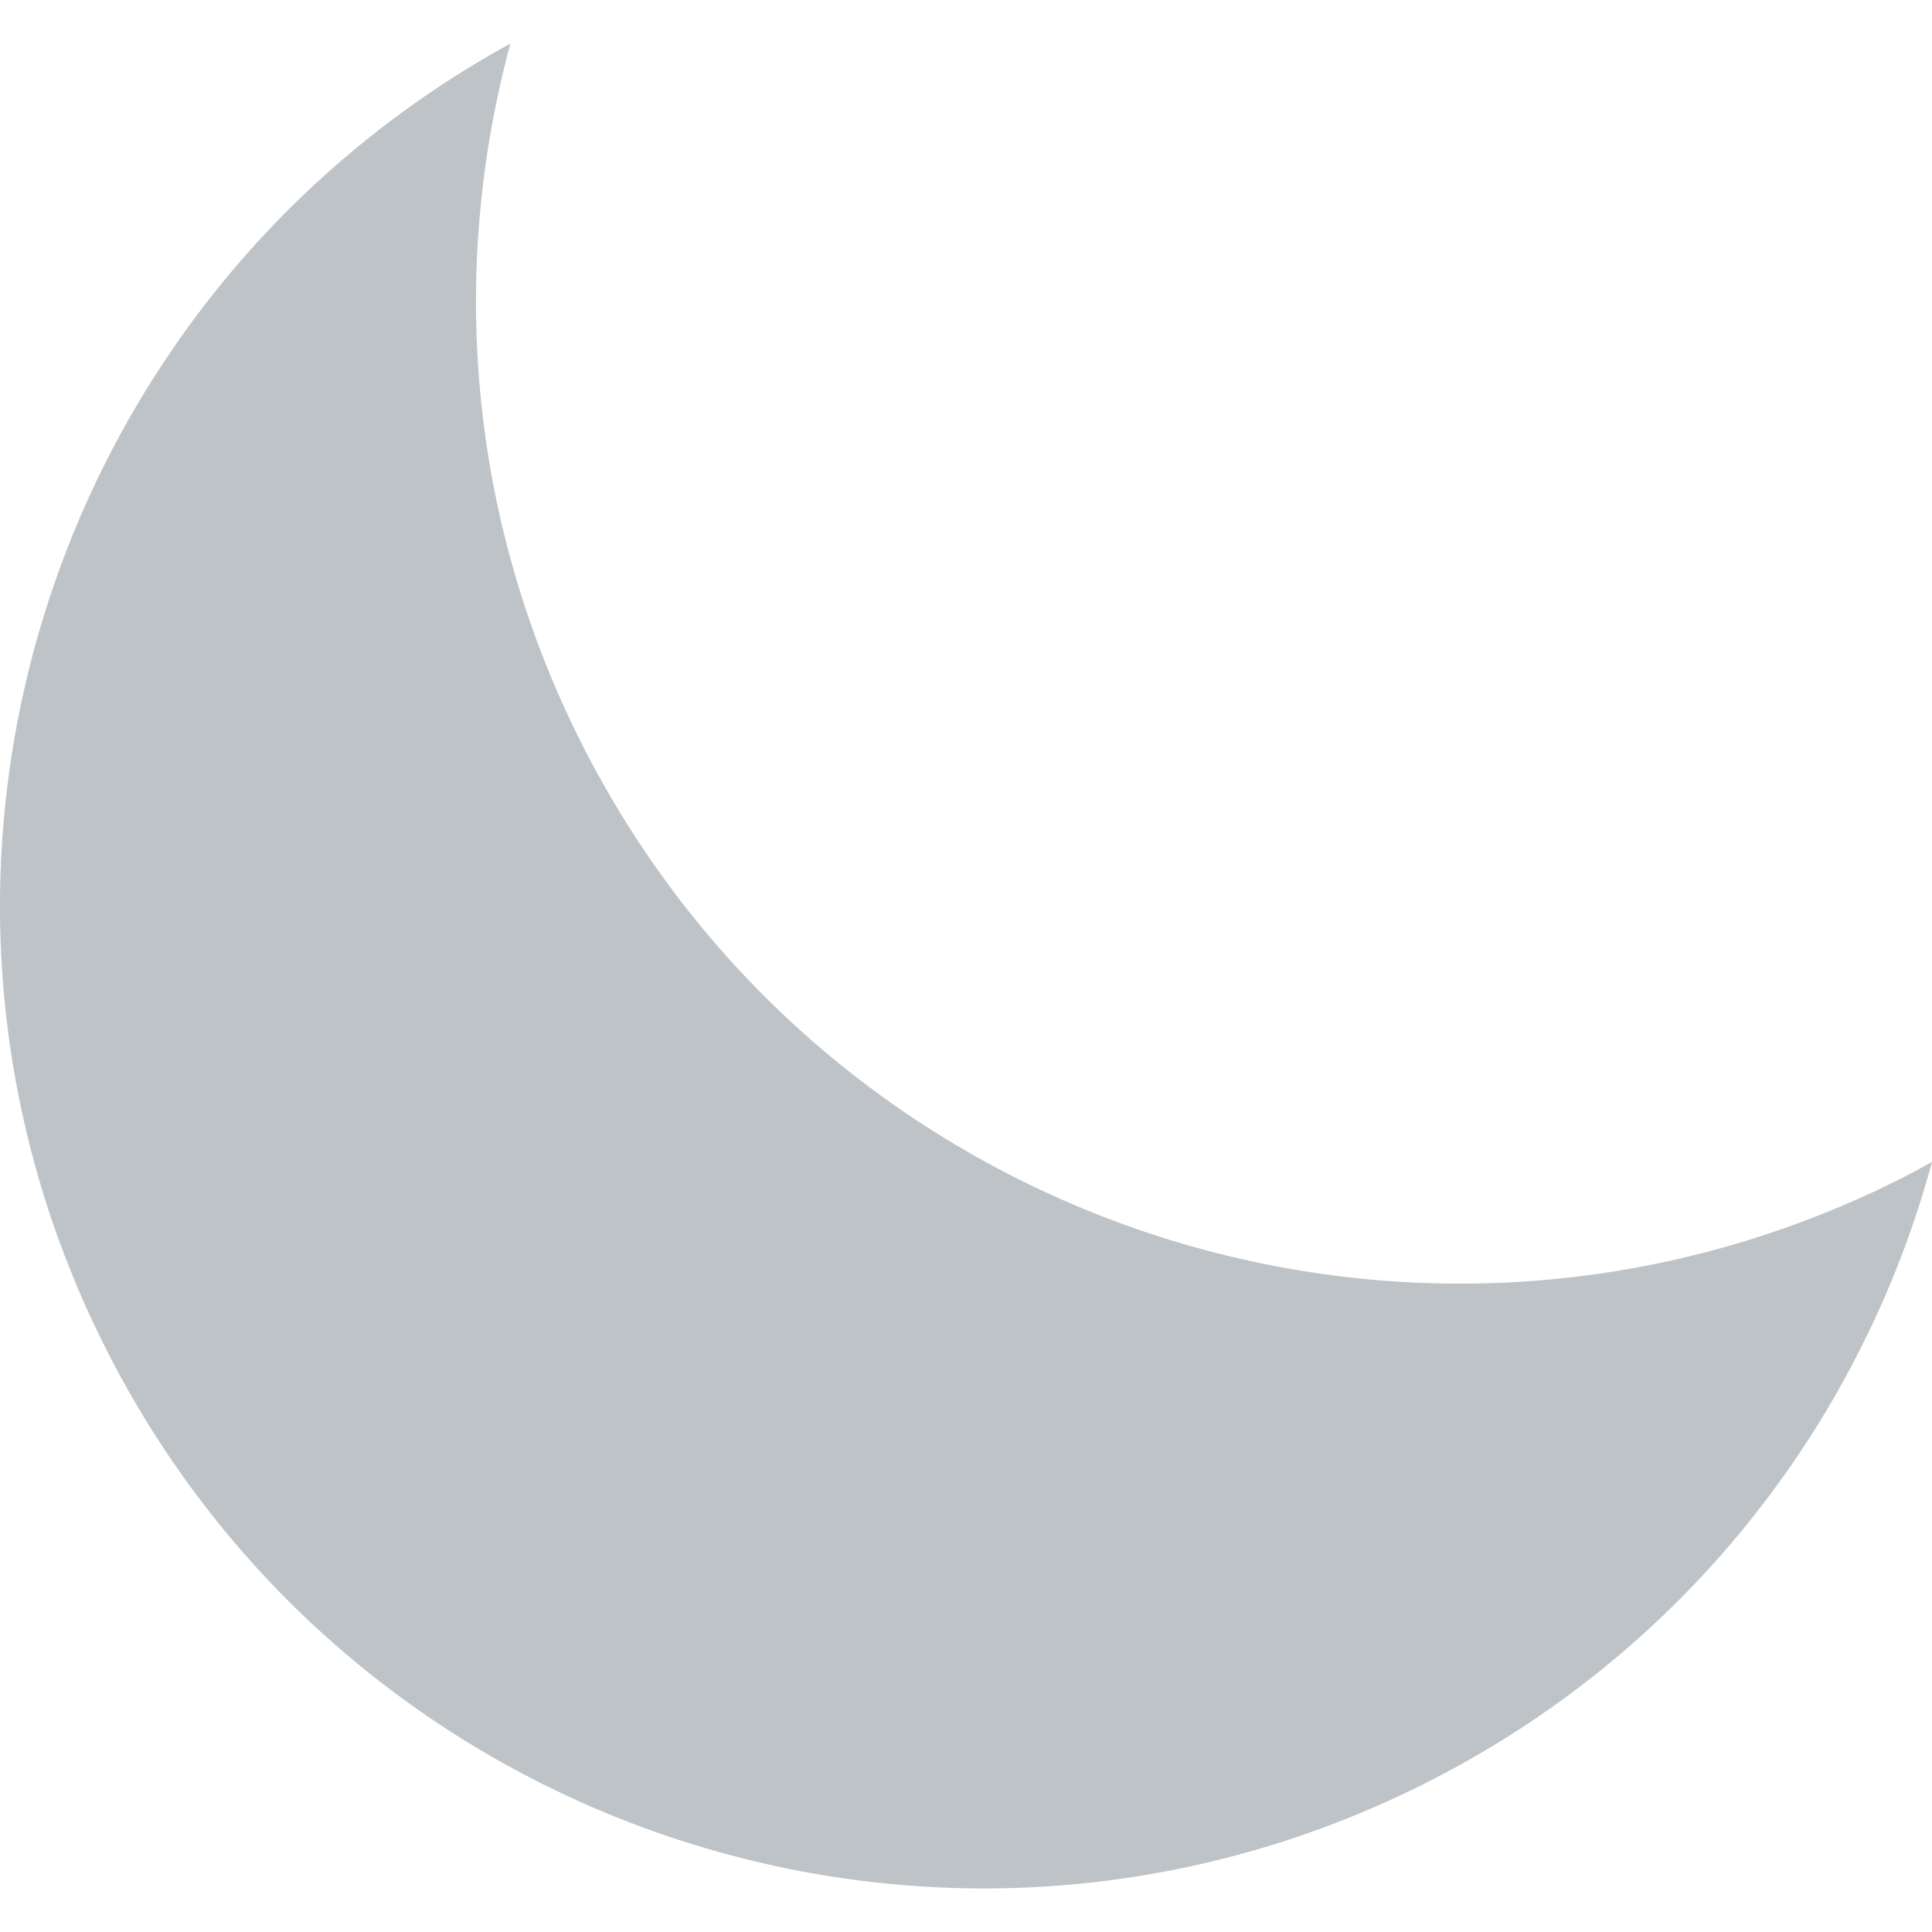
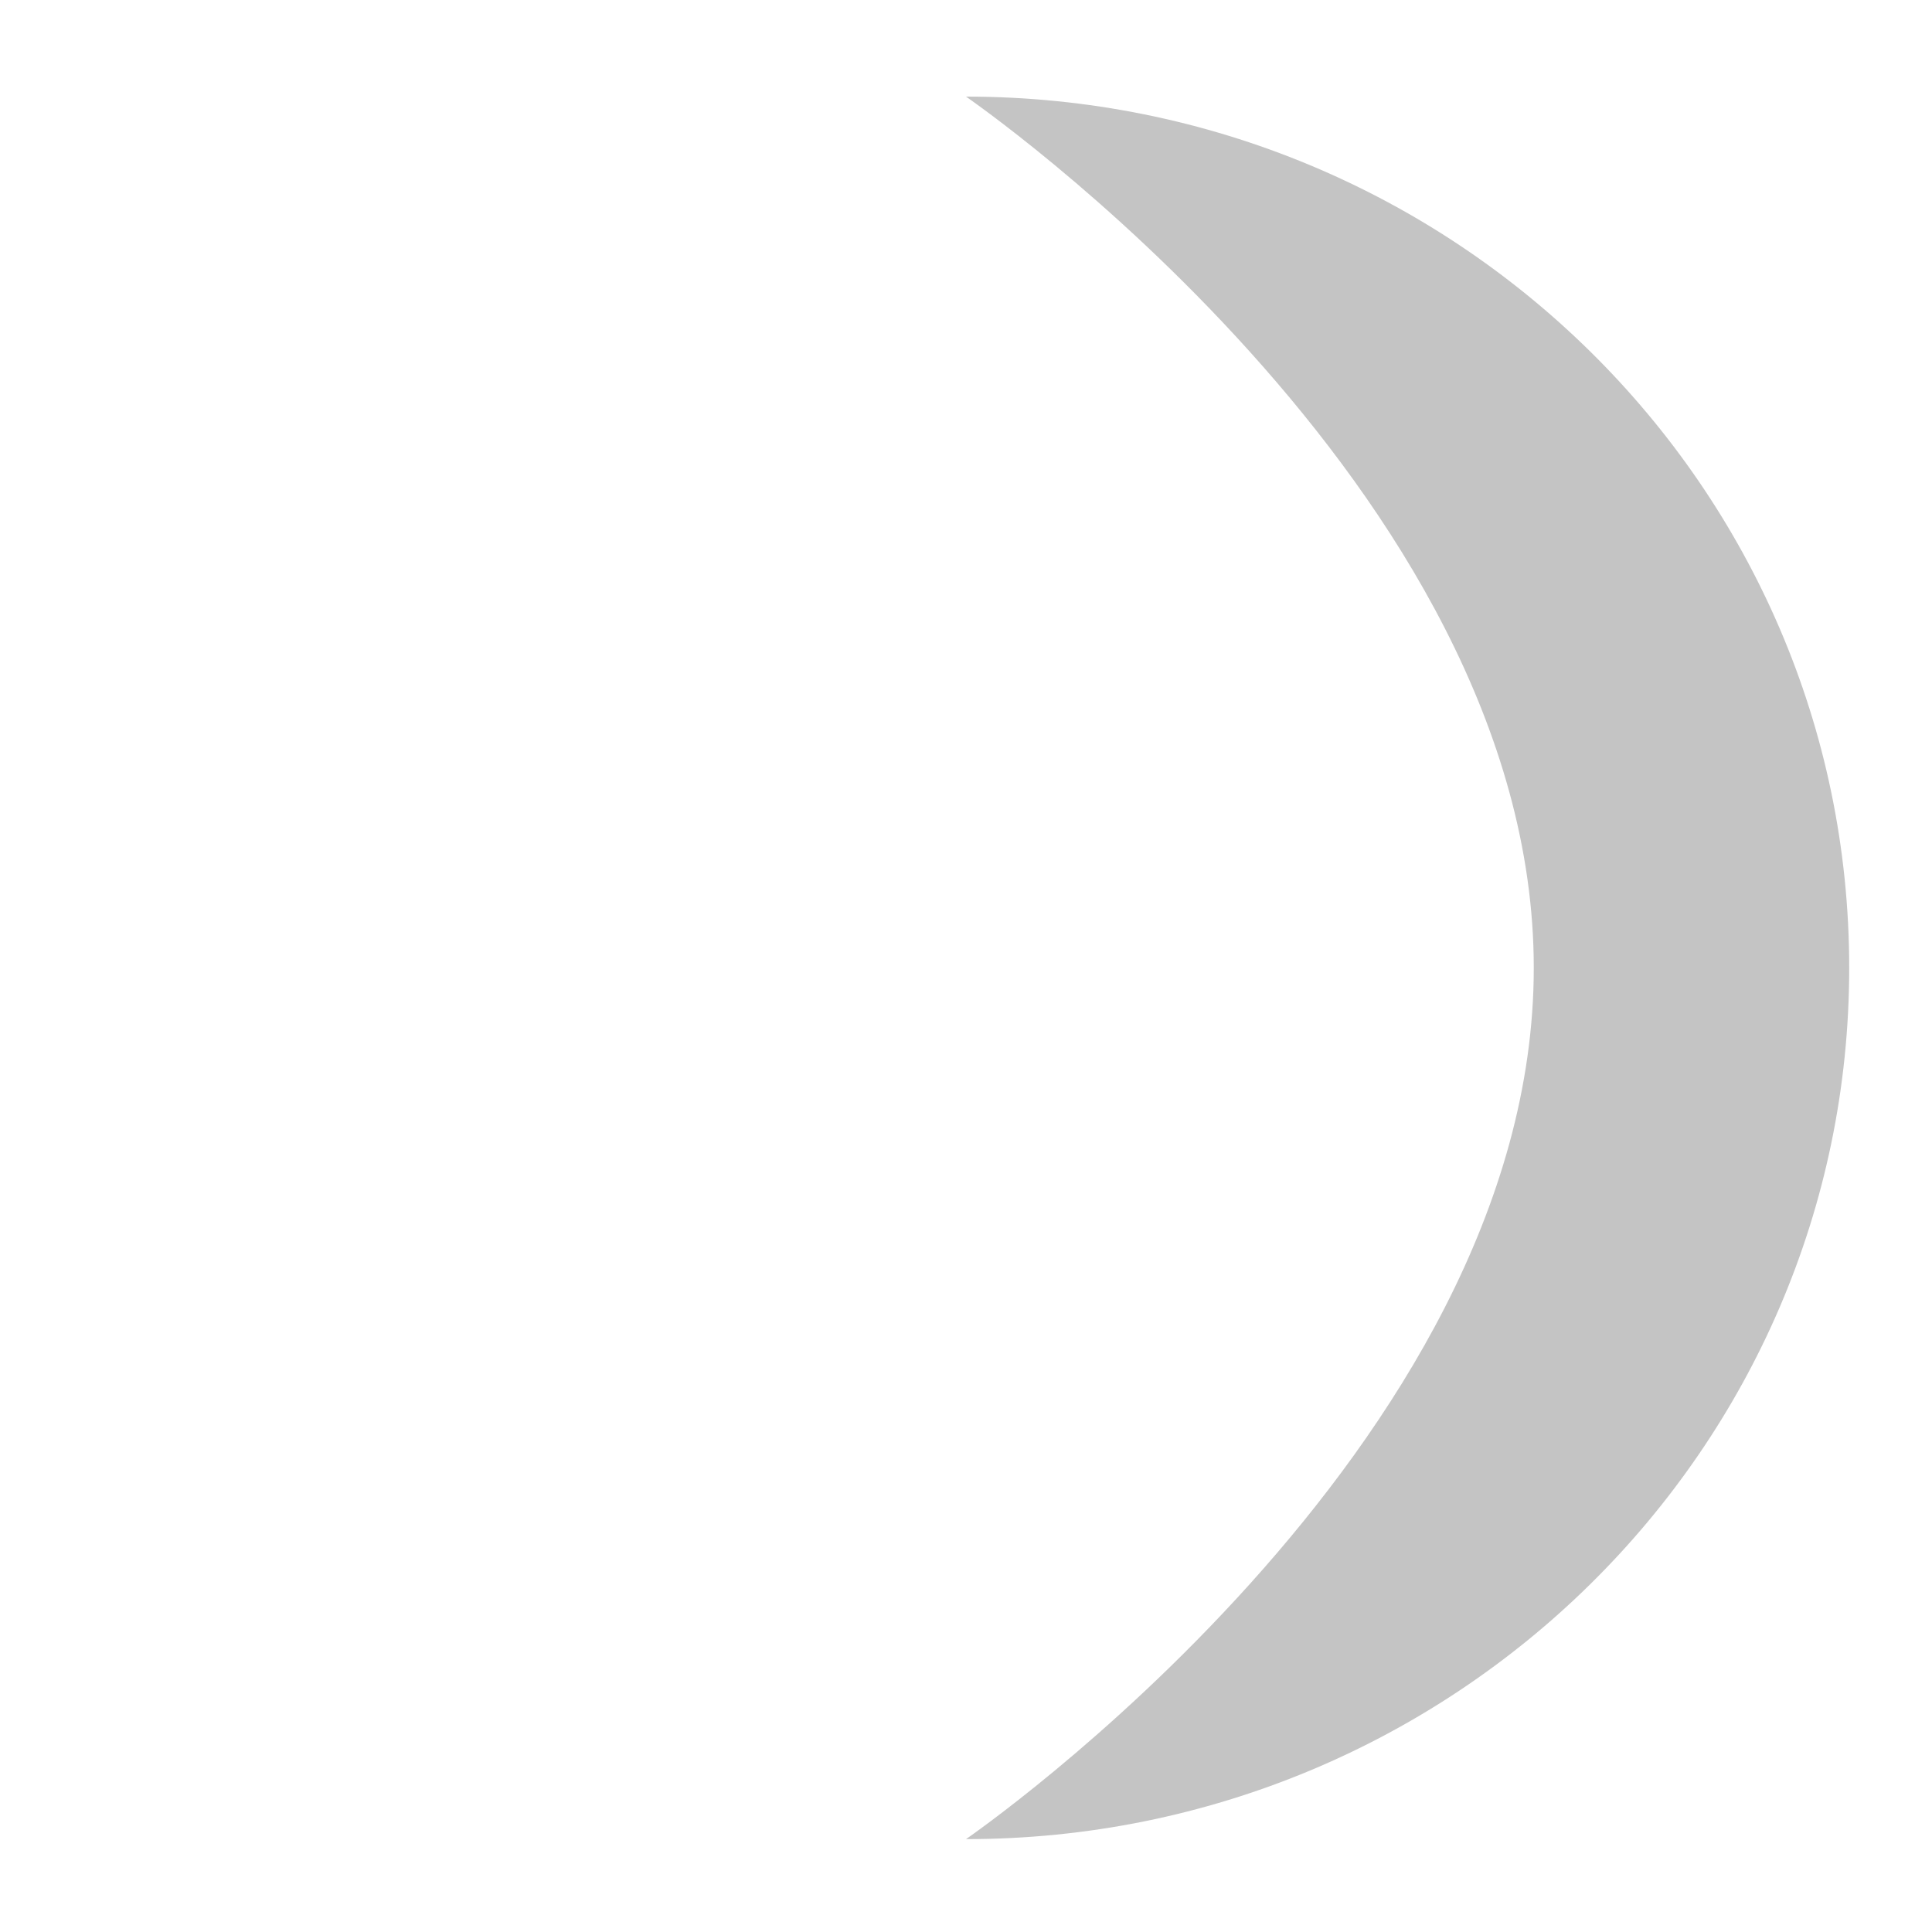
- <svg xmlns="http://www.w3.org/2000/svg" version="1.1" id="Capa_1" x="0px" y="0px" viewBox="0 0 47.167 47.167" style="enable-background:new 0 0 47.167 47.167;" xml:space="preserve">
-   <path style="fill:#BDC3C7;" d="M46.369,28.793c-11.852,5.935-26.271,1.138-32.206-10.714c-2.748-5.488-3.191-11.524-1.702-17.016  C1.197,7.236-3.255,21.263,2.544,32.844C8.479,44.696,22.898,49.493,34.75,43.558c6.364-3.187,10.69-8.821,12.417-15.19  C46.903,28.513,46.64,28.658,46.369,28.793z" />
-   <g>
- </g>
-   <g>
- </g>
-   <g>
- </g>
-   <g>
- </g>
-   <g>
- </g>
-   <g>
- </g>
-   <g>
- </g>
-   <g>
- </g>
-   <g>
- </g>
-   <g>
- </g>
-   <g>
- </g>
-   <g>
- </g>
-   <g>
- </g>
-   <g>
- </g>
-   <g>
- </g>
+ <svg xmlns="http://www.w3.org/2000/svg" width="140" height="140" viewBox="0 0 140 140" fill="none">
+   <path d="M134 70.135C134 105.004 105.346 133.27 70 133.27C70 133.27 111.143 105.004 111.143 70.135C111.143 35.267 70 7 70 7C105.346 7 134 35.267 134 70.135Z" fill="#C4C4C4" />
</svg>
